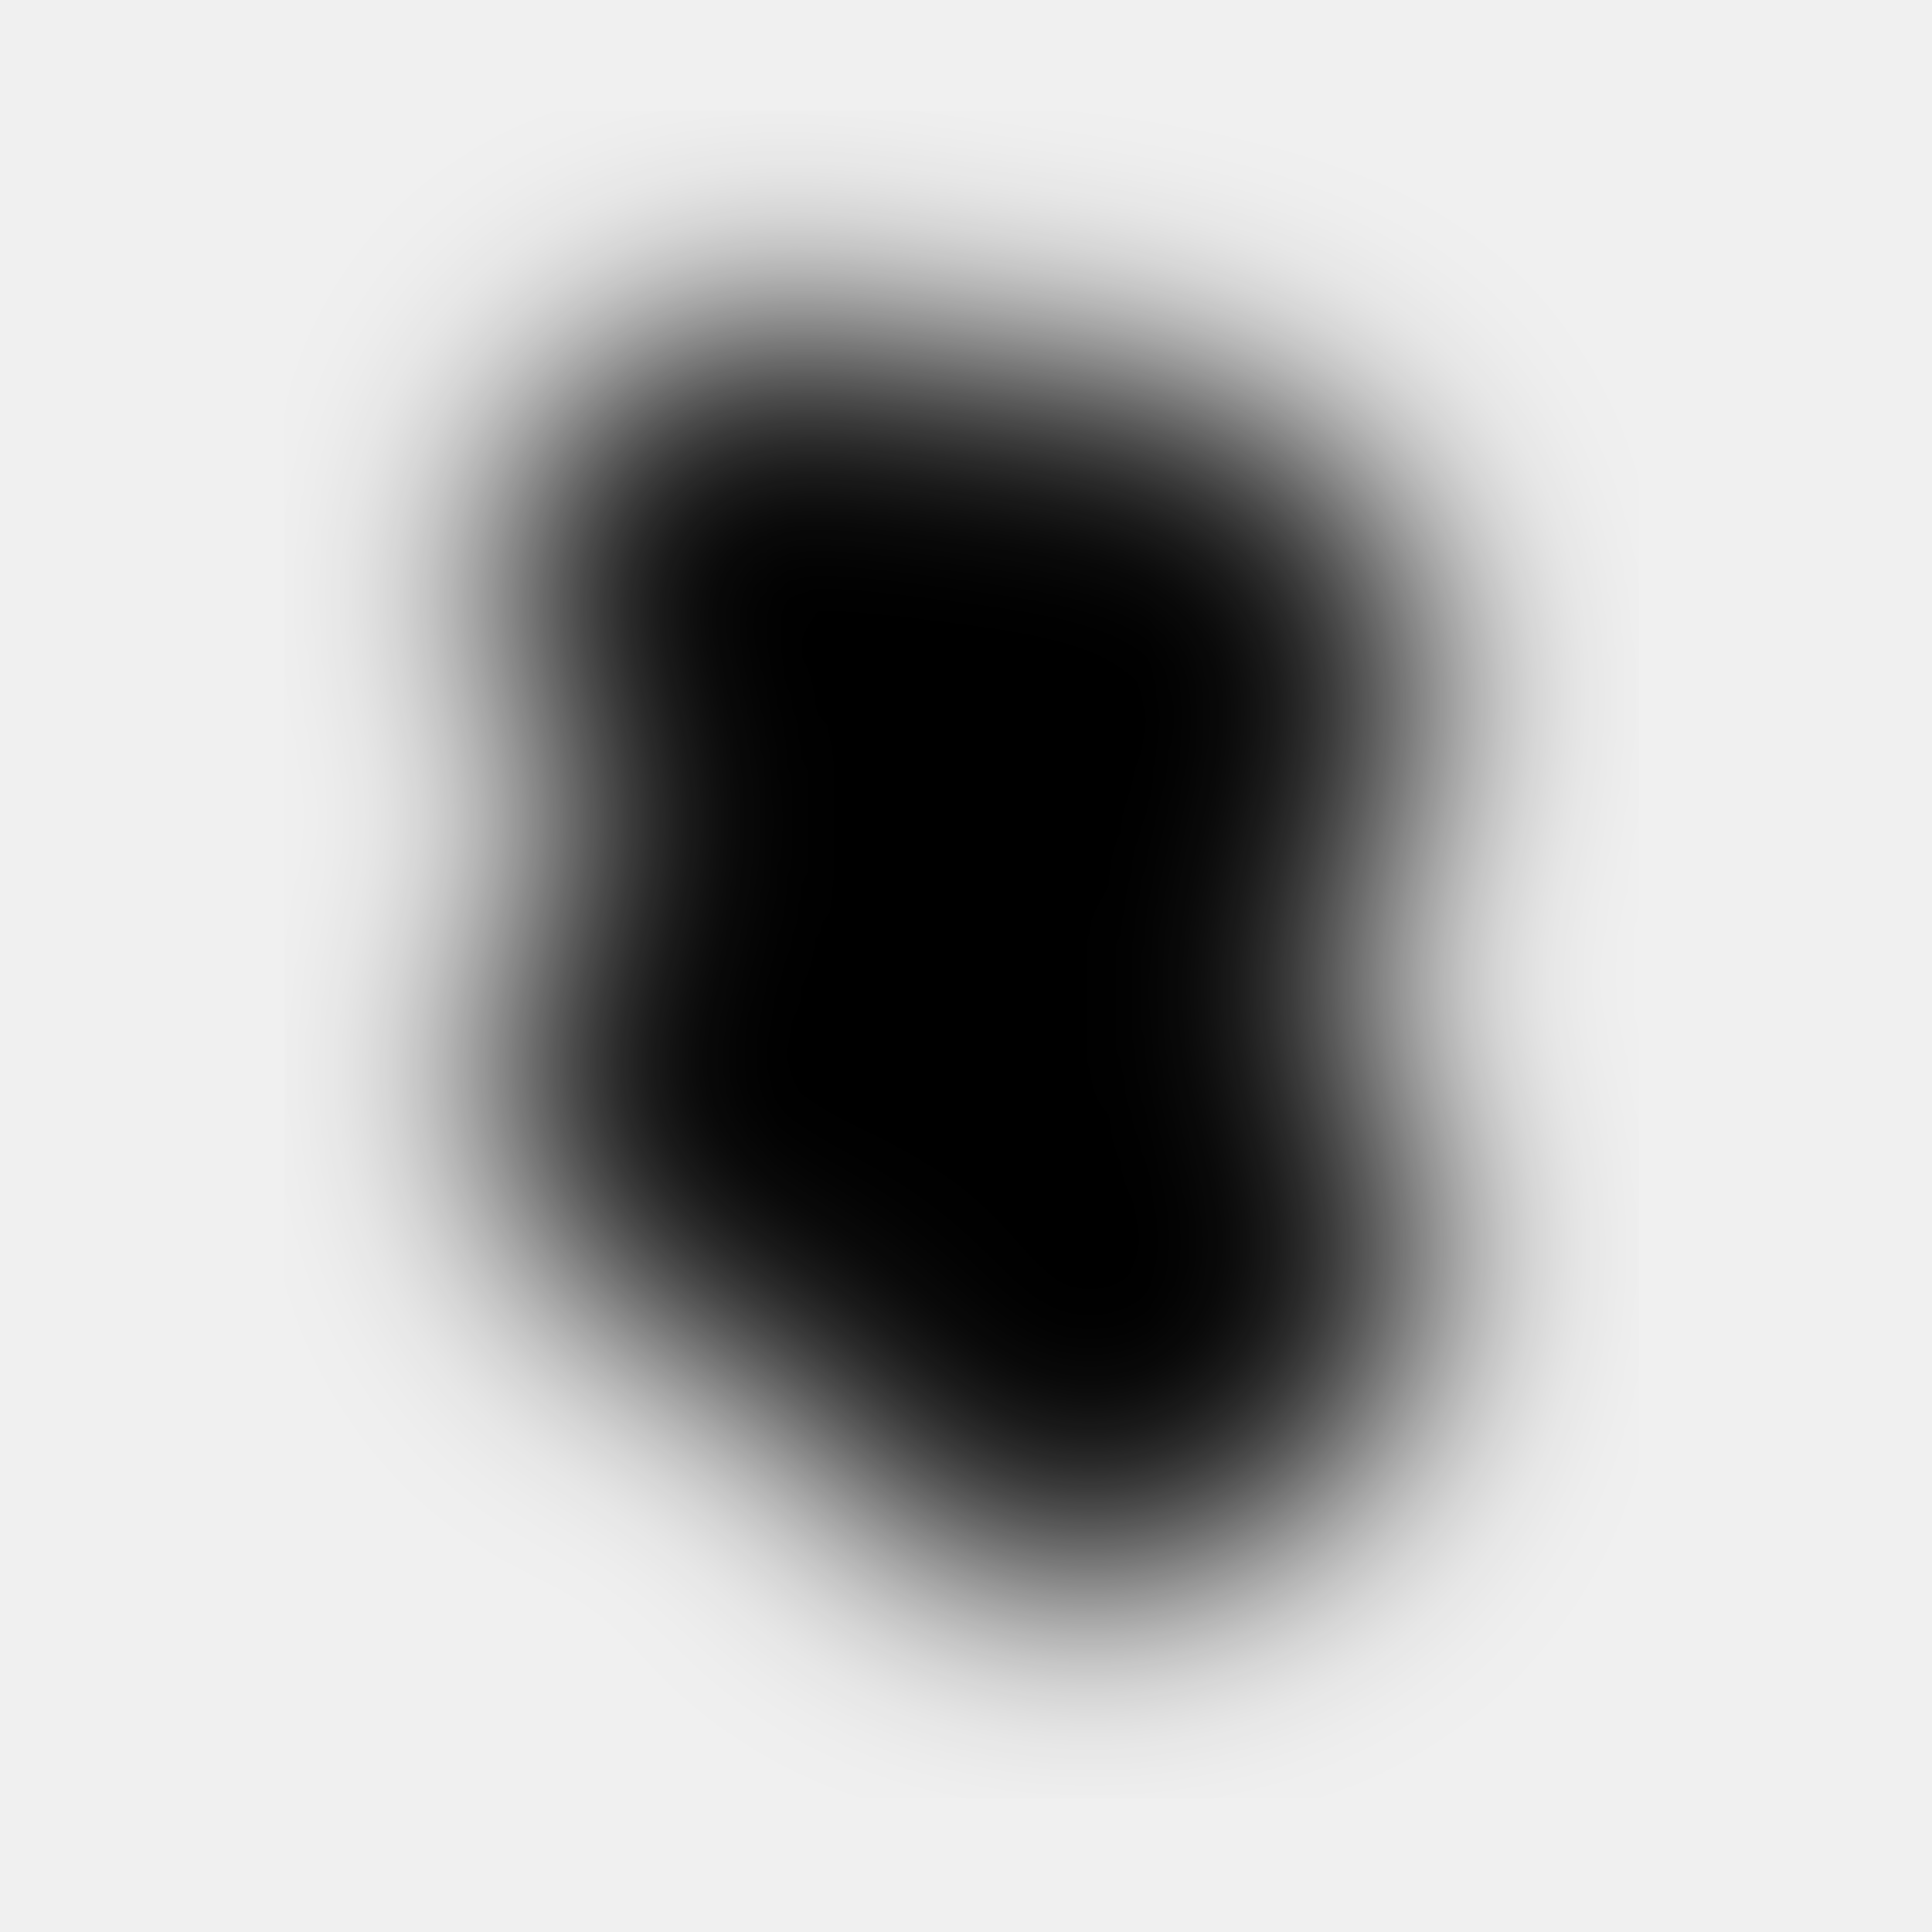
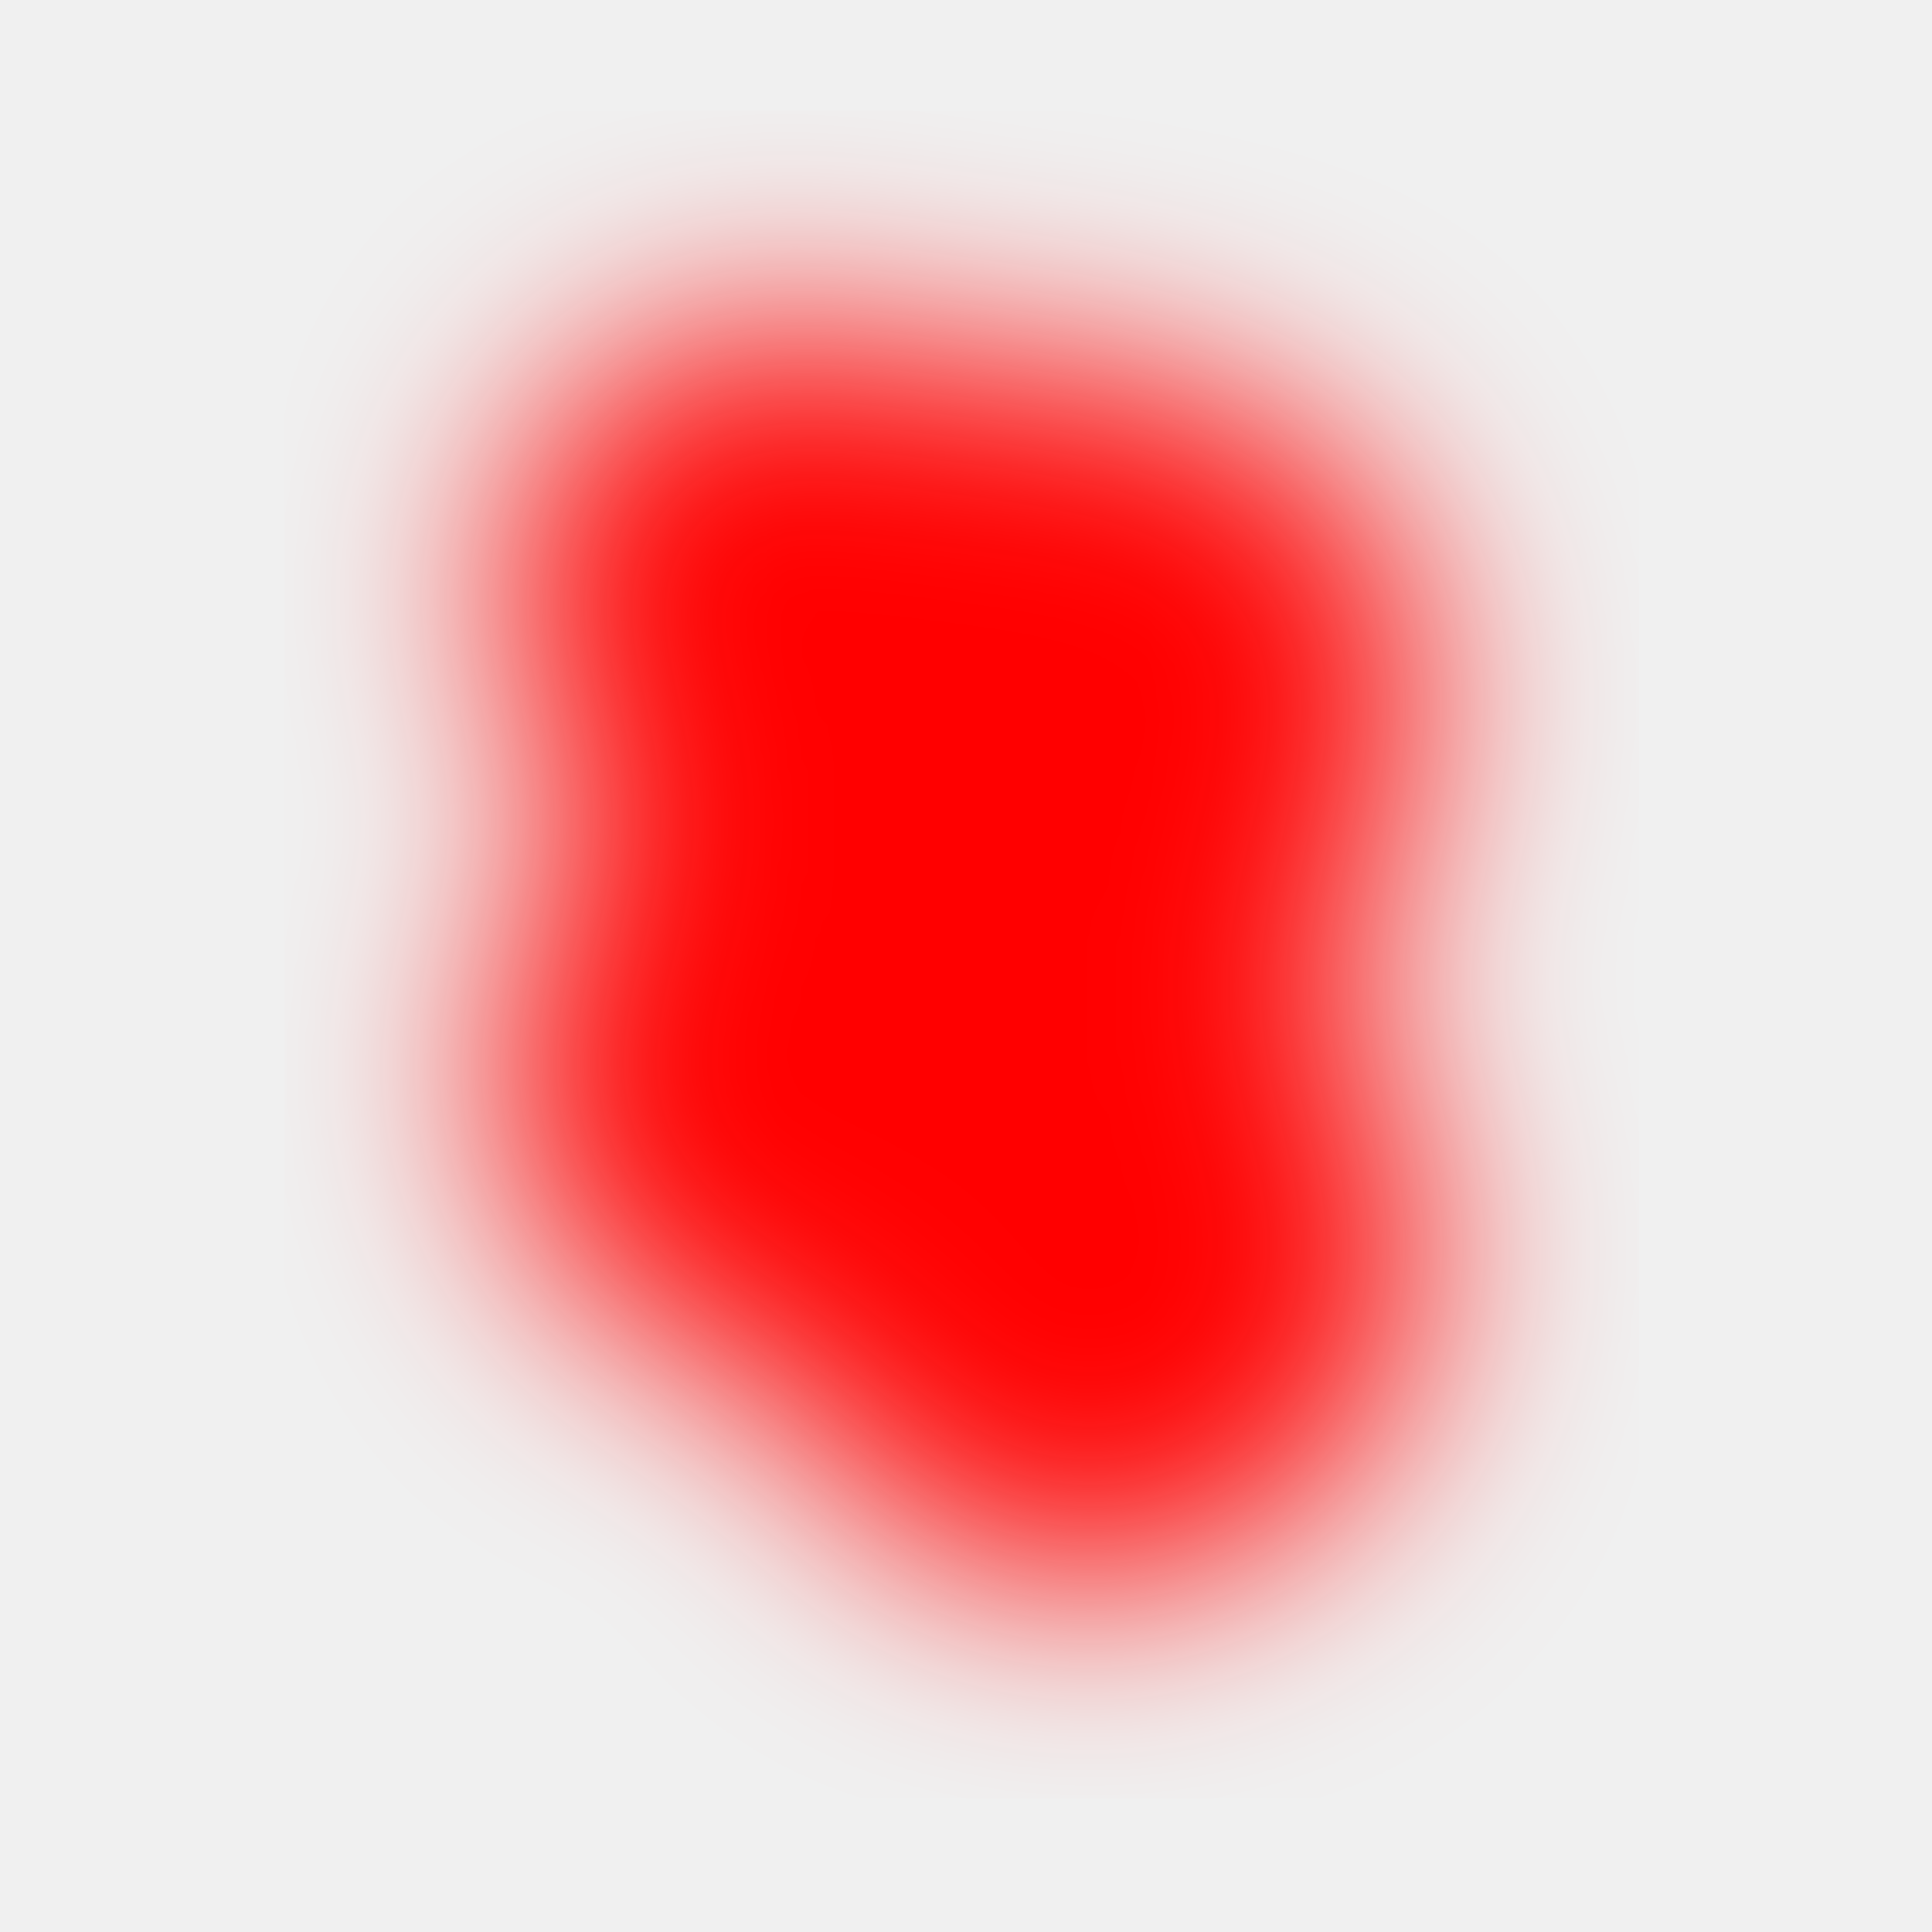
- <svg xmlns="http://www.w3.org/2000/svg" width="200" height="200" viewBox="0 0 800 800" fill="none">
+ <svg xmlns="http://www.w3.org/2000/svg" width="200" height="200" viewBox="0 0 800 800" fill="red">
  <mask id="mask0_87_1388" style="mask-type:luminance" maskUnits="userSpaceOnUse" x="0" y="0" width="800" height="800">
    <path d="M800 0H0V800H800V0Z" fill="white" />
  </mask>
  <g mask="url(#mask0_87_1388)">
    <g filter="url(#filter0_f_87_1388)">
-       <path d="M407.945 549.497C348.827 588.958 268.913 573.025 229.452 513.907C189.99 454.79 205.924 374.876 265.041 335.414C324.158 295.953 404.072 311.887 443.534 371.004C482.996 430.121 467.062 510.035 407.945 549.497Z" fill="black" />
-       <path d="M563.313 437.924C519.525 376.064 433.879 361.413 372.018 405.202C310.157 448.99 295.507 534.636 339.295 596.497C383.084 658.358 468.73 673.008 530.591 629.22C592.452 585.431 607.102 499.785 563.313 437.924Z" fill="black" />
-       <path d="M217.239 286.258C239.307 343.152 303.318 371.384 360.212 349.316C417.105 327.248 445.337 263.237 423.27 206.344C401.202 149.45 337.191 121.218 280.297 143.286C223.404 165.353 195.172 229.364 217.239 286.258Z" fill="black" />
-       <path d="M348.407 239.554C373.186 175.669 445.062 143.968 508.947 168.747C572.832 193.526 604.533 265.403 579.753 329.287C554.974 393.172 483.098 424.873 419.213 400.094C355.329 375.314 323.627 303.438 348.407 239.554Z" fill="black" />
-       <path d="M332.834 465.642C414.67 508.879 516.061 477.588 559.299 395.752C602.536 313.916 571.245 212.525 489.409 169.288C407.573 126.051 306.181 157.341 262.944 239.177C219.707 321.013 250.998 422.405 332.834 465.642Z" fill="black" />
+       <path d="M407.945 549.497C348.827 588.958 268.913 573.025 229.452 513.907C189.99 454.79 205.924 374.876 265.041 335.414C324.158 295.953 404.072 311.887 443.534 371.004C482.996 430.121 467.062 510.035 407.945 549.497Z" />
+       <path d="M563.313 437.924C519.525 376.064 433.879 361.413 372.018 405.202C310.157 448.99 295.507 534.636 339.295 596.497C383.084 658.358 468.73 673.008 530.591 629.22C592.452 585.431 607.102 499.785 563.313 437.924Z" />
+       <path d="M217.239 286.258C239.307 343.152 303.318 371.384 360.212 349.316C417.105 327.248 445.337 263.237 423.27 206.344C401.202 149.45 337.191 121.218 280.297 143.286C223.404 165.353 195.172 229.364 217.239 286.258Z" />
+       <path d="M348.407 239.554C373.186 175.669 445.062 143.968 508.947 168.747C572.832 193.526 604.533 265.403 579.753 329.287C554.974 393.172 483.098 424.873 419.213 400.094C355.329 375.314 323.627 303.438 348.407 239.554Z" />
+       <path d="M332.834 465.642C414.67 508.879 516.061 477.588 559.299 395.752C602.536 313.916 571.245 212.525 489.409 169.288C407.573 126.051 306.181 157.341 262.944 239.177C219.707 321.013 250.998 422.405 332.834 465.642Z" />
    </g>
  </g>
  <defs>
    <filter id="filter0_f_87_1388" x="117.781" y="45.778" width="560.765" height="698.675" filterUnits="userSpaceOnUse" color-interpolation-filters="sRGB">
      <feFlood flood-opacity="0" result="BackgroundImageFix" />
      <feBlend mode="normal" in="SourceGraphic" in2="BackgroundImageFix" result="shape" />
      <feGaussianBlur stdDeviation="45" result="effect1_foregroundBlur_87_1388" />
    </filter>
  </defs>
</svg>
